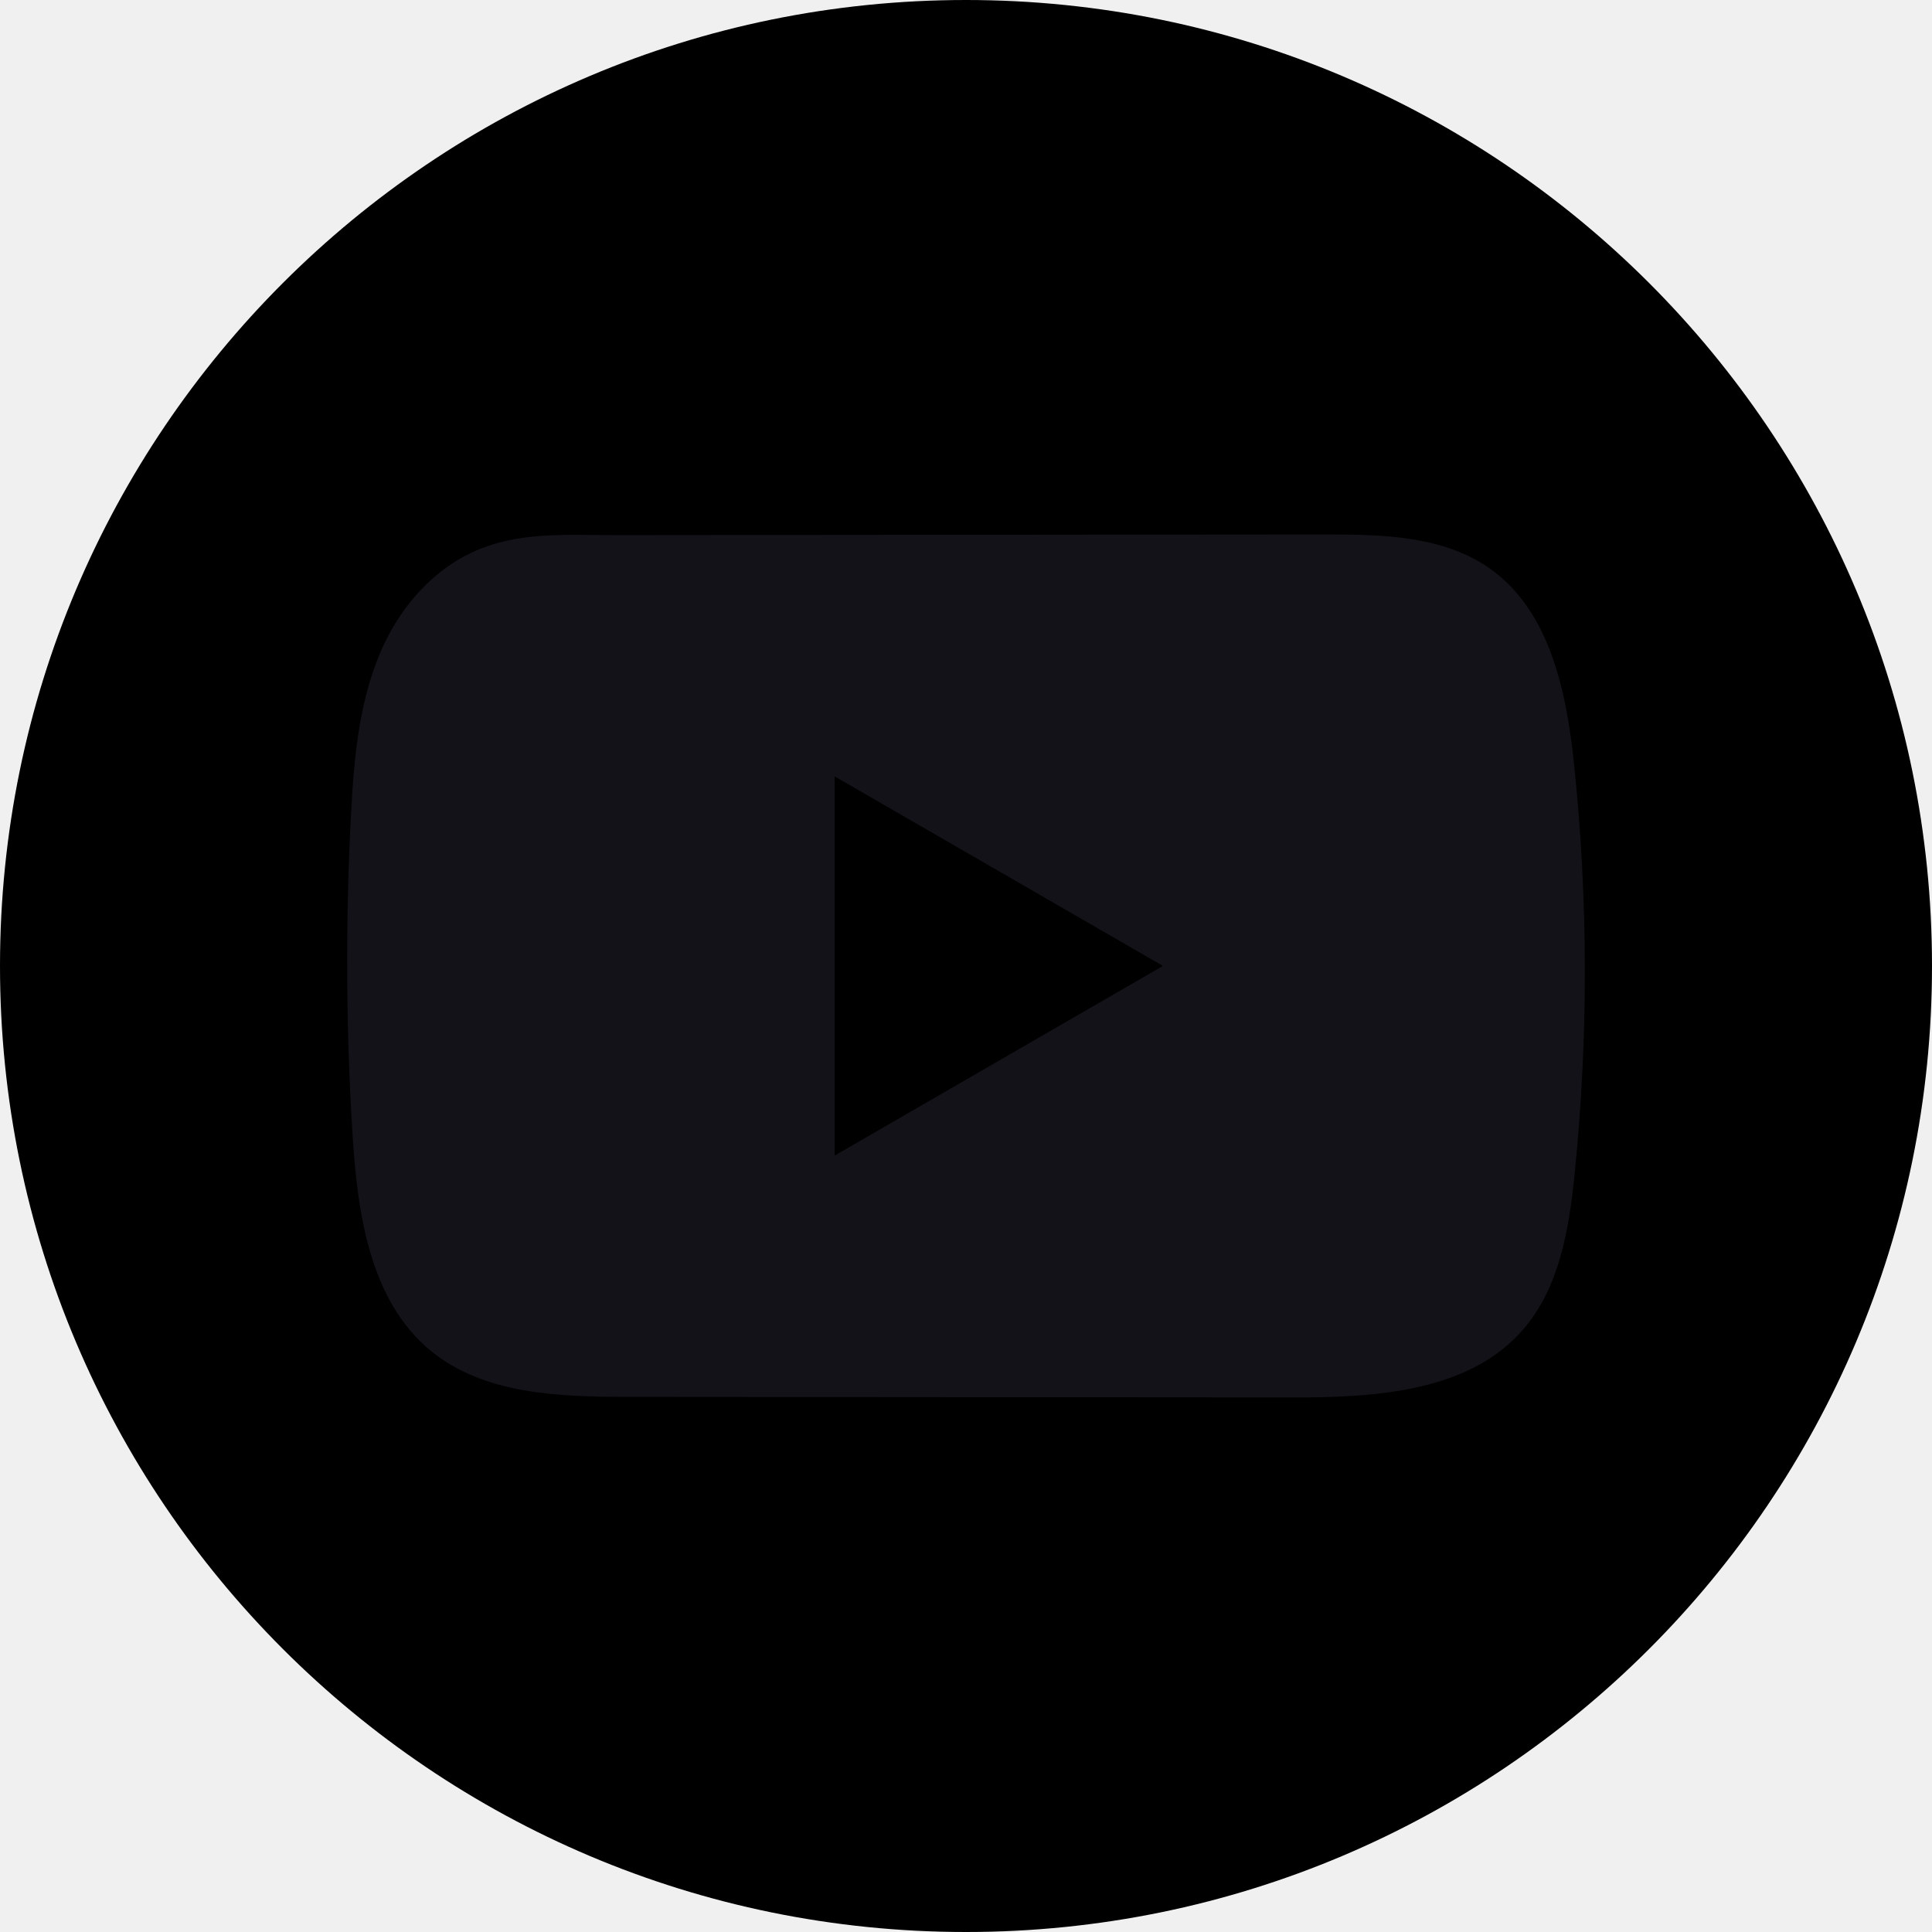
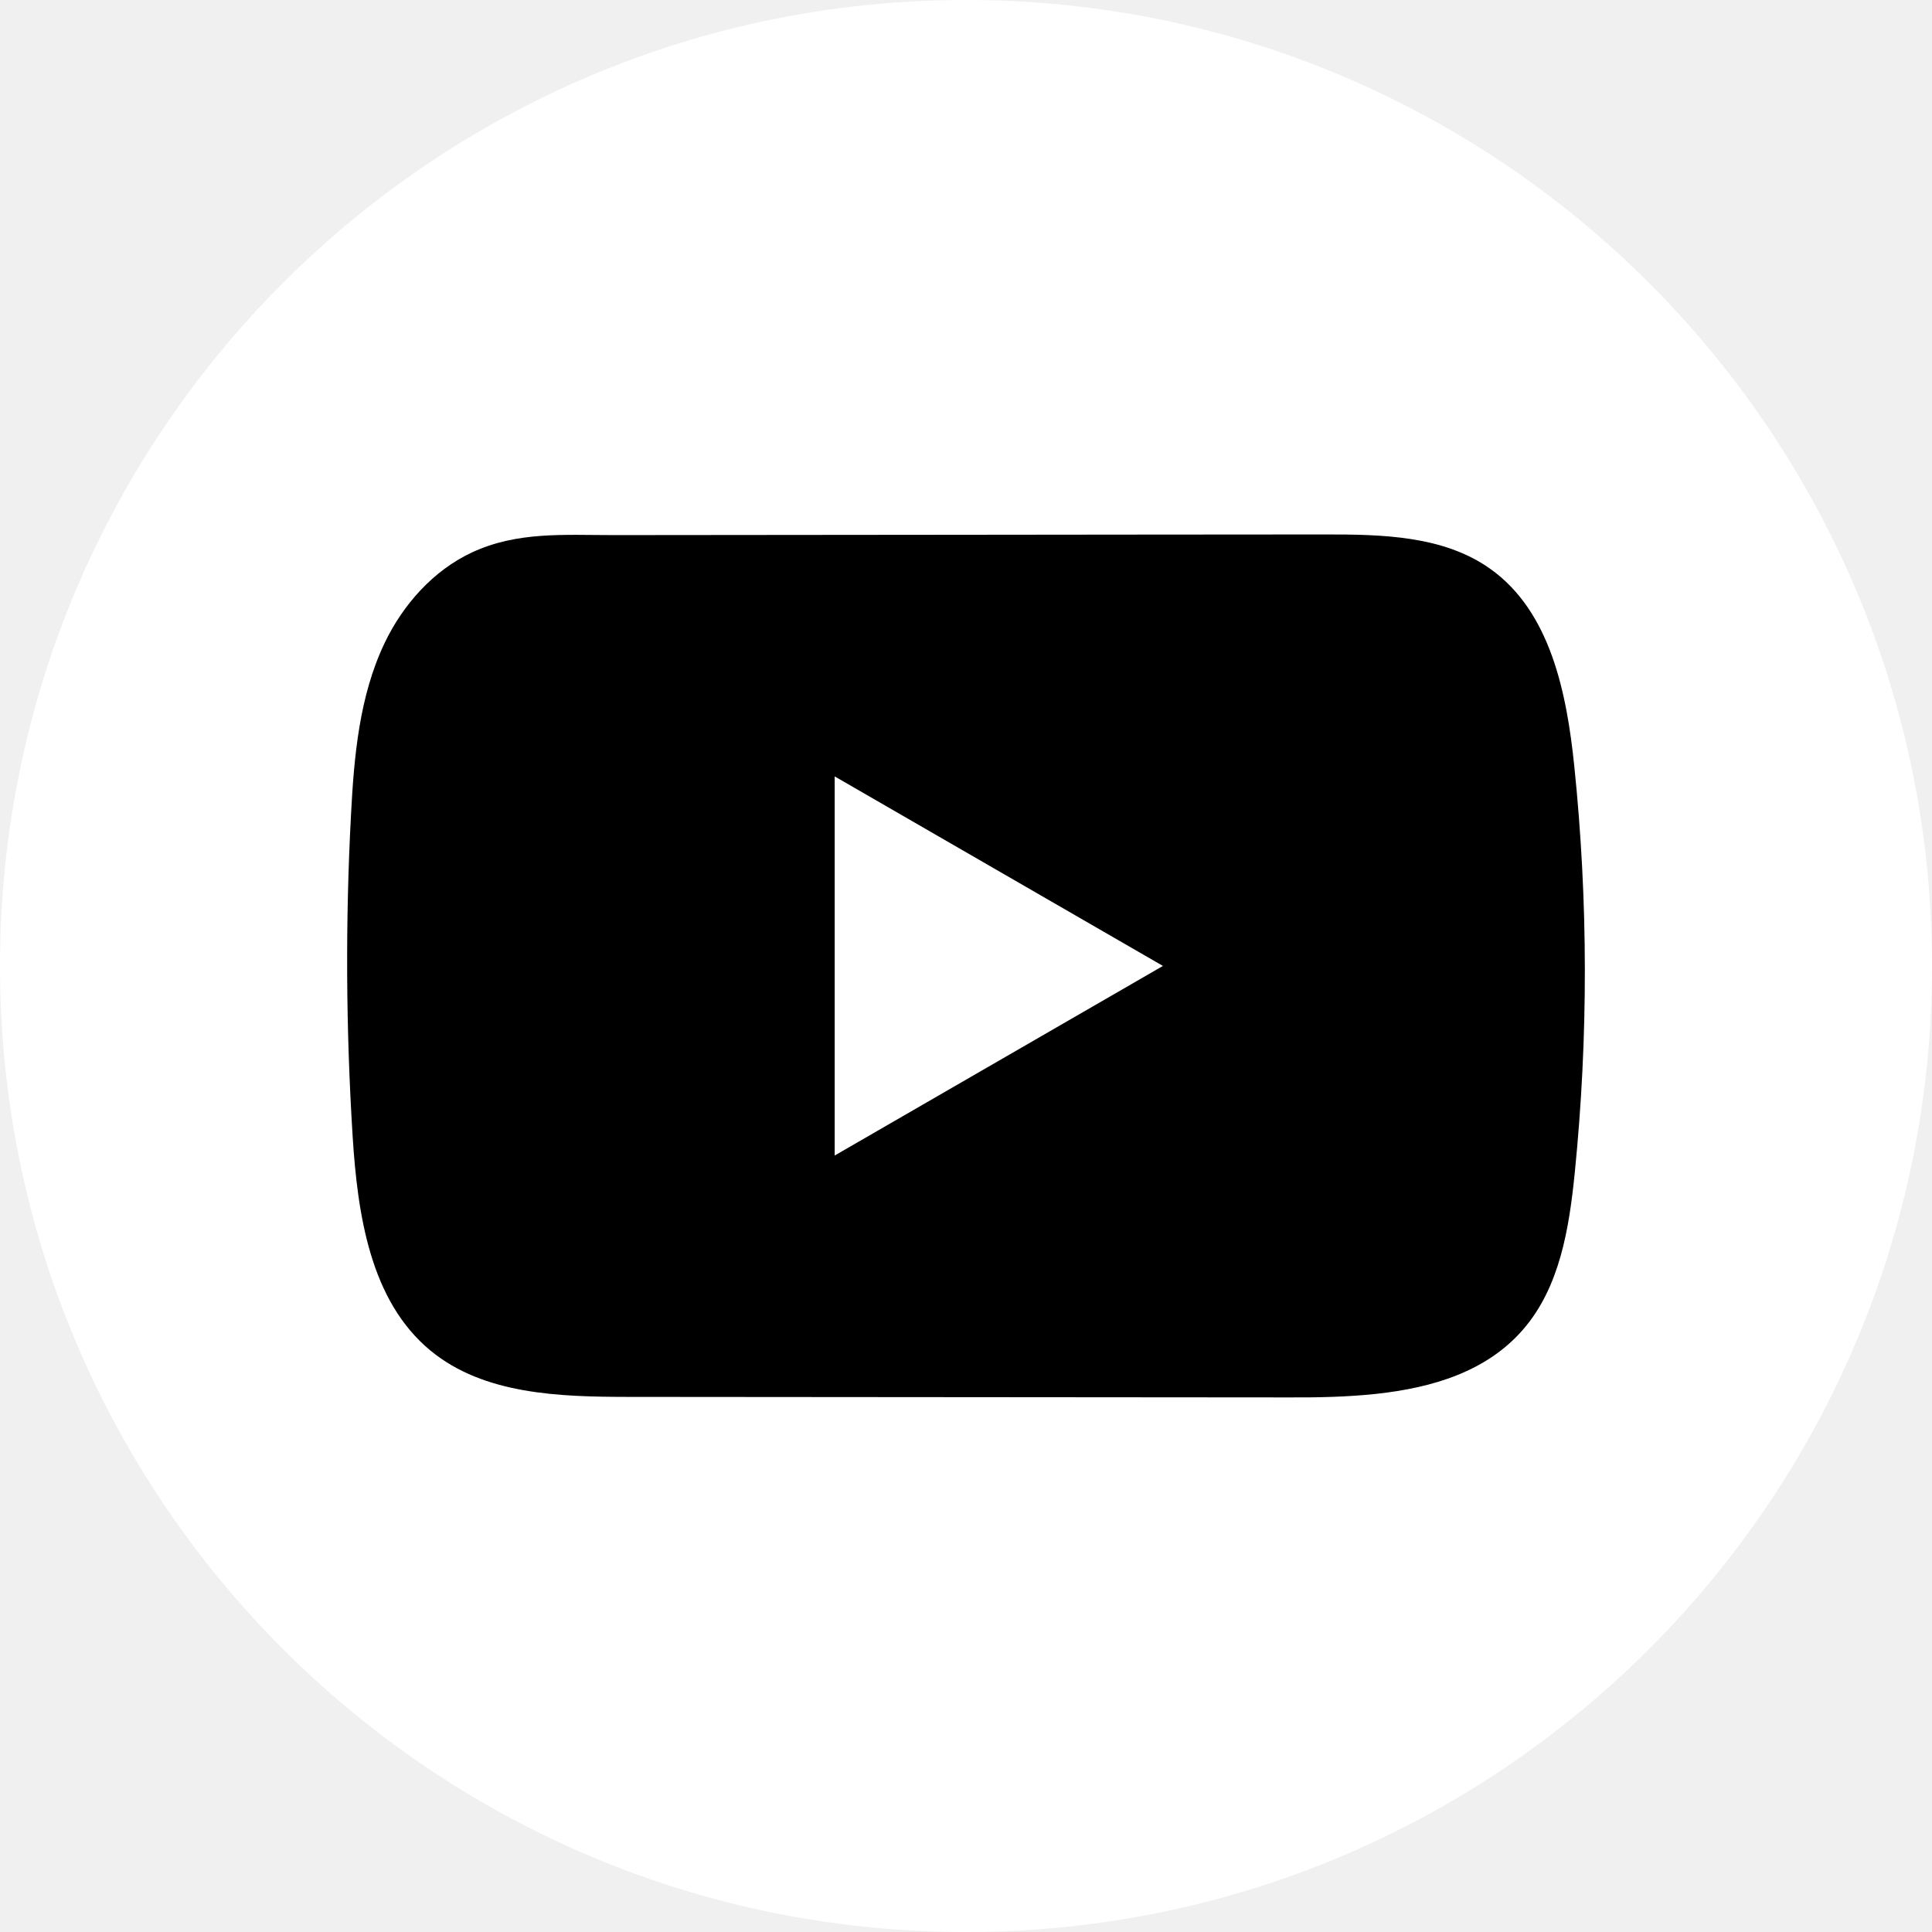
<svg xmlns="http://www.w3.org/2000/svg" width="30" height="30" viewBox="0 0 30 30" fill="none">
-   <path d="M30 15C30 6.716 23.284 0 15 0C6.716 0 0 6.716 0 15C0 23.284 6.716 30 15 30C23.284 30 30 23.284 30 15Z" fill="currentColor" />
-   <path d="M24.445 11.892C24.327 10.752 24.073 9.493 23.138 8.831C22.414 8.317 21.462 8.298 20.574 8.299C18.696 8.299 16.816 8.303 14.938 8.304C13.131 8.306 11.325 8.307 9.518 8.309C8.763 8.309 8.03 8.251 7.329 8.578C6.727 8.858 6.256 9.391 5.972 9.985C5.579 10.81 5.497 11.745 5.45 12.658C5.362 14.32 5.372 15.987 5.476 17.648C5.553 18.86 5.748 20.2 6.685 20.972C7.515 21.656 8.688 21.69 9.765 21.691C13.184 21.694 16.604 21.697 20.025 21.699C20.463 21.701 20.921 21.692 21.368 21.644C22.247 21.549 23.085 21.297 23.65 20.645C24.22 19.989 24.366 19.075 24.453 18.209C24.664 16.11 24.662 13.99 24.445 11.892ZM12.961 17.943V12.056L18.058 14.999L12.961 17.943Z" fill="#121218" />
+   <path d="M30 15C30 6.716 23.284 0 15 0C6.716 0 0 6.716 0 15C0 23.284 6.716 30 15 30C23.284 30 30 23.284 30 15Z" fill="white" />
+   <path d="M24.445 11.892C24.327 10.752 24.073 9.493 23.138 8.831C22.414 8.317 21.462 8.298 20.574 8.299C18.696 8.299 16.816 8.303 14.938 8.304C13.131 8.306 11.325 8.307 9.518 8.309C8.763 8.309 8.03 8.251 7.329 8.578C6.727 8.858 6.256 9.391 5.972 9.985C5.579 10.81 5.497 11.745 5.45 12.658C5.362 14.32 5.372 15.987 5.476 17.648C5.553 18.86 5.748 20.2 6.685 20.972C7.515 21.656 8.688 21.69 9.765 21.691C13.184 21.694 16.604 21.697 20.025 21.699C20.463 21.701 20.921 21.692 21.368 21.644C22.247 21.549 23.085 21.297 23.65 20.645C24.22 19.989 24.366 19.075 24.453 18.209C24.664 16.11 24.662 13.99 24.445 11.892ZM12.961 17.943V12.056L18.058 14.999L12.961 17.943Z" fill="currentColor" />
</svg>
